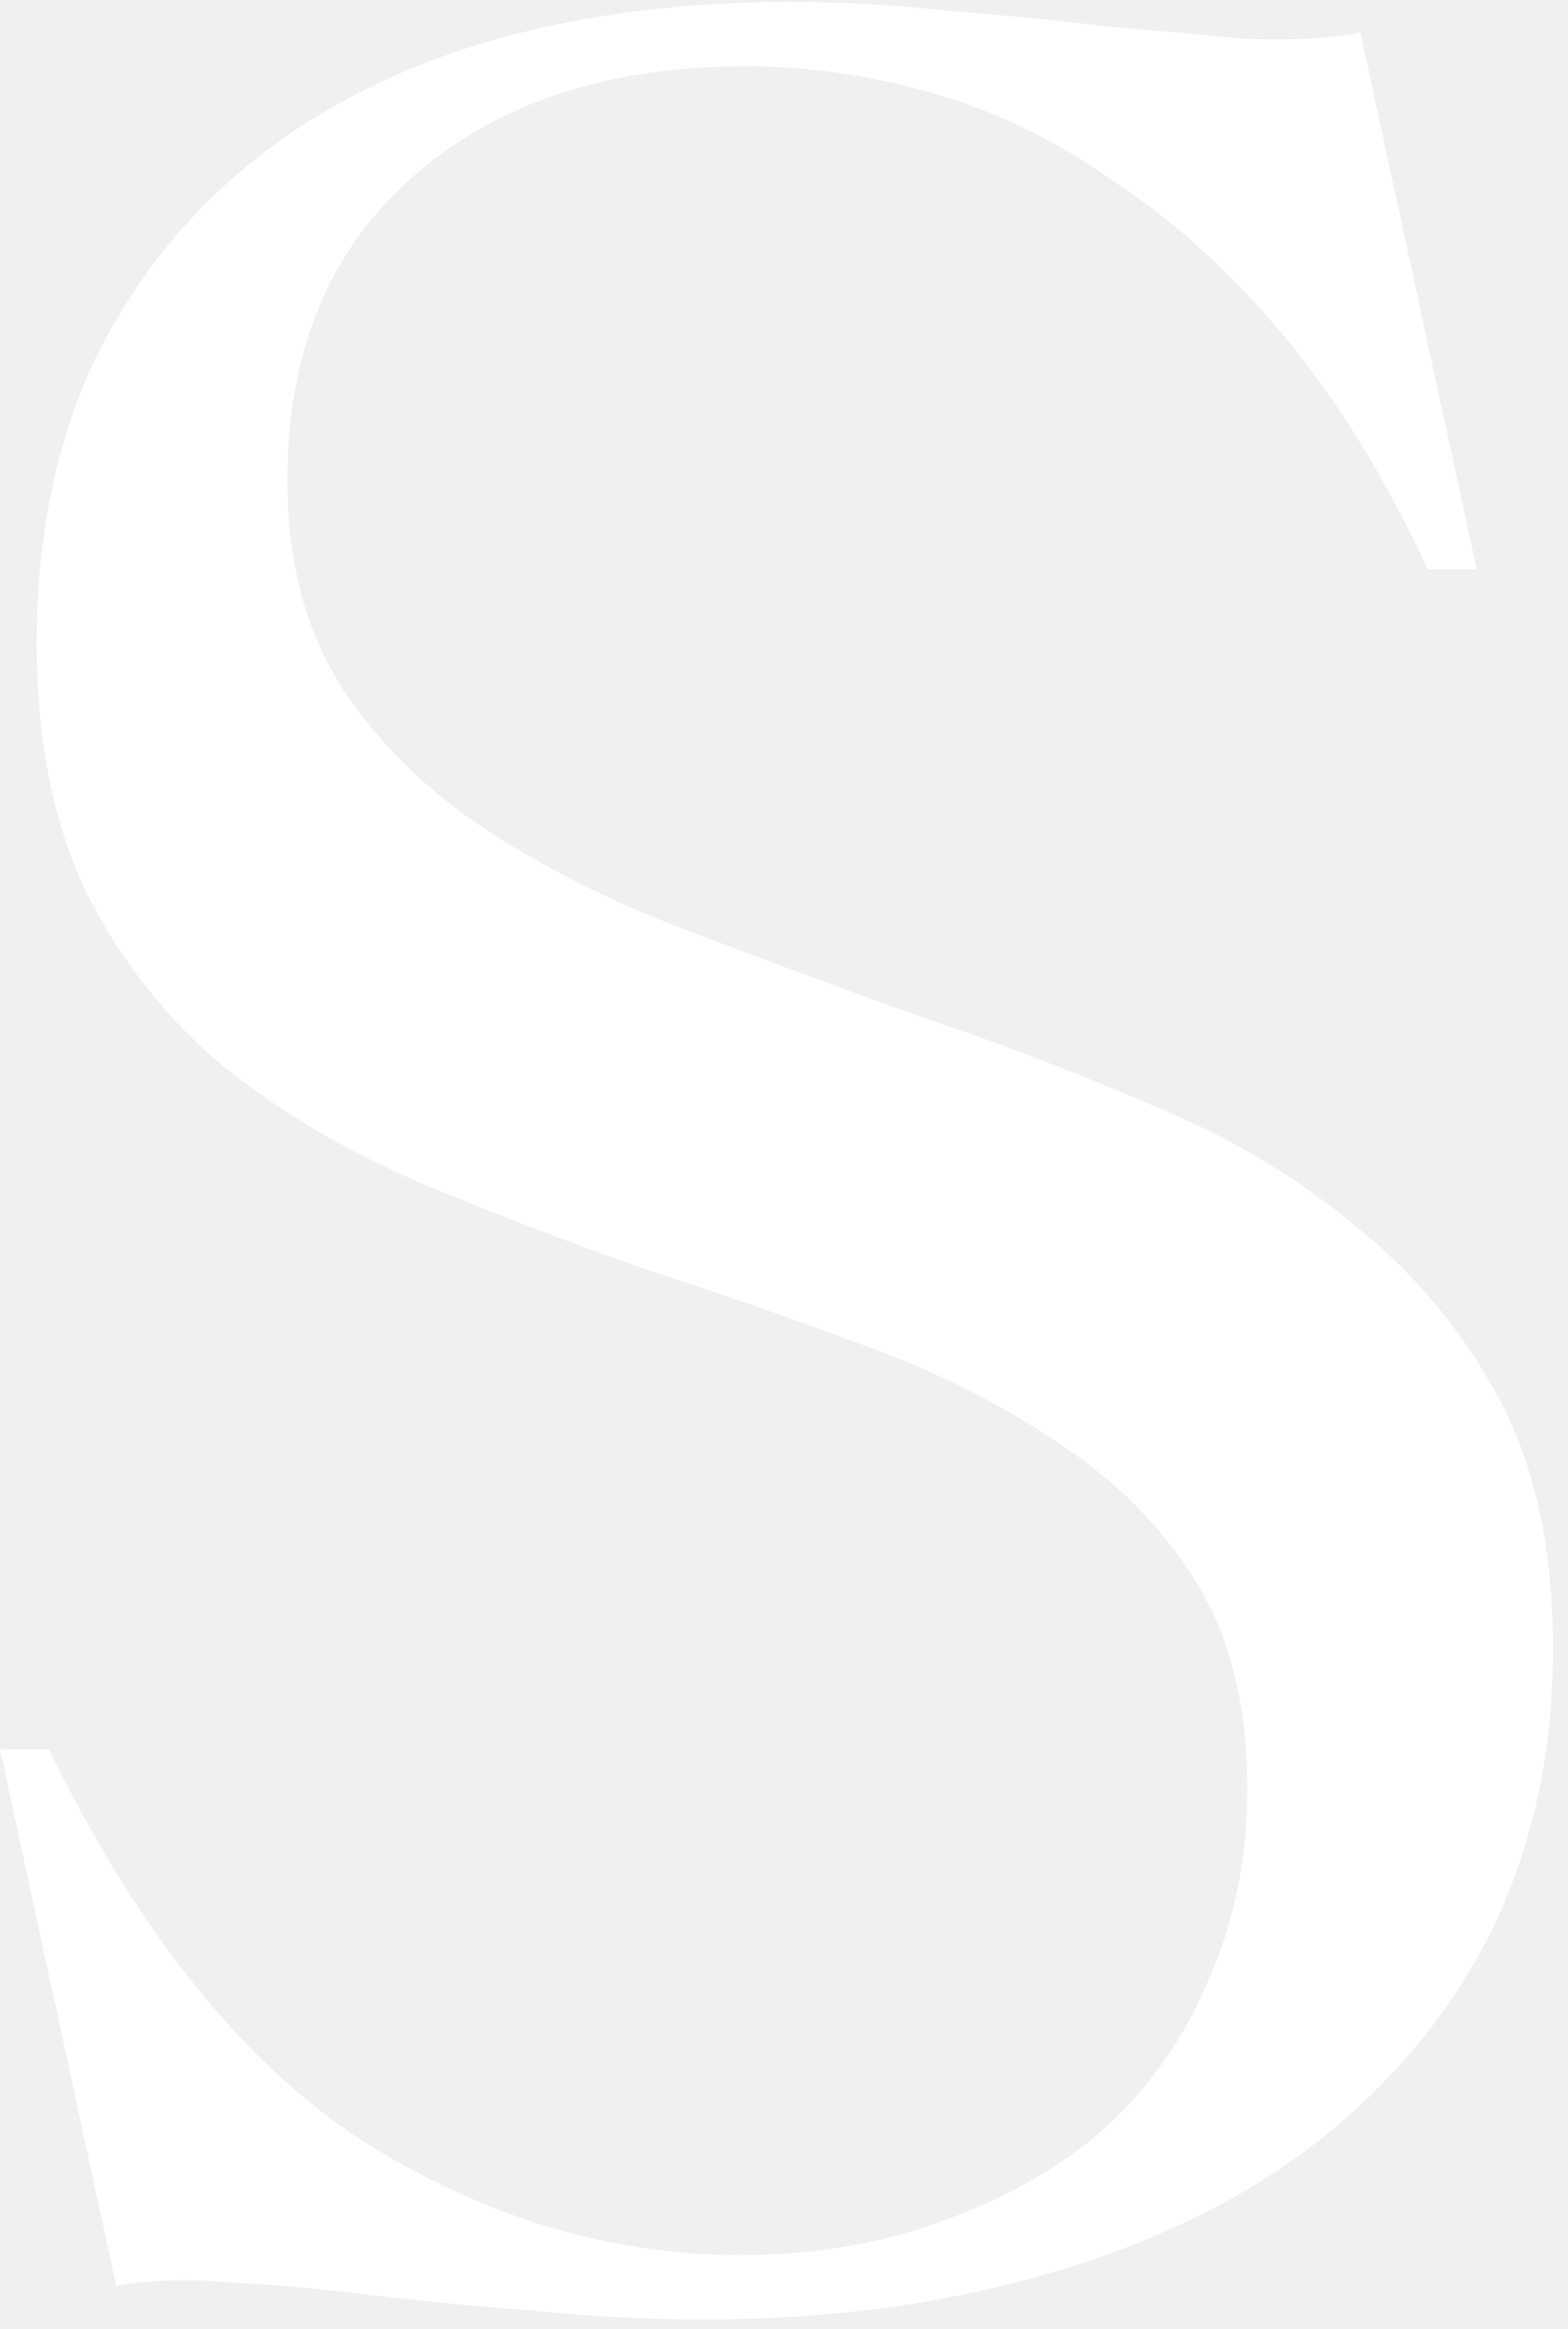
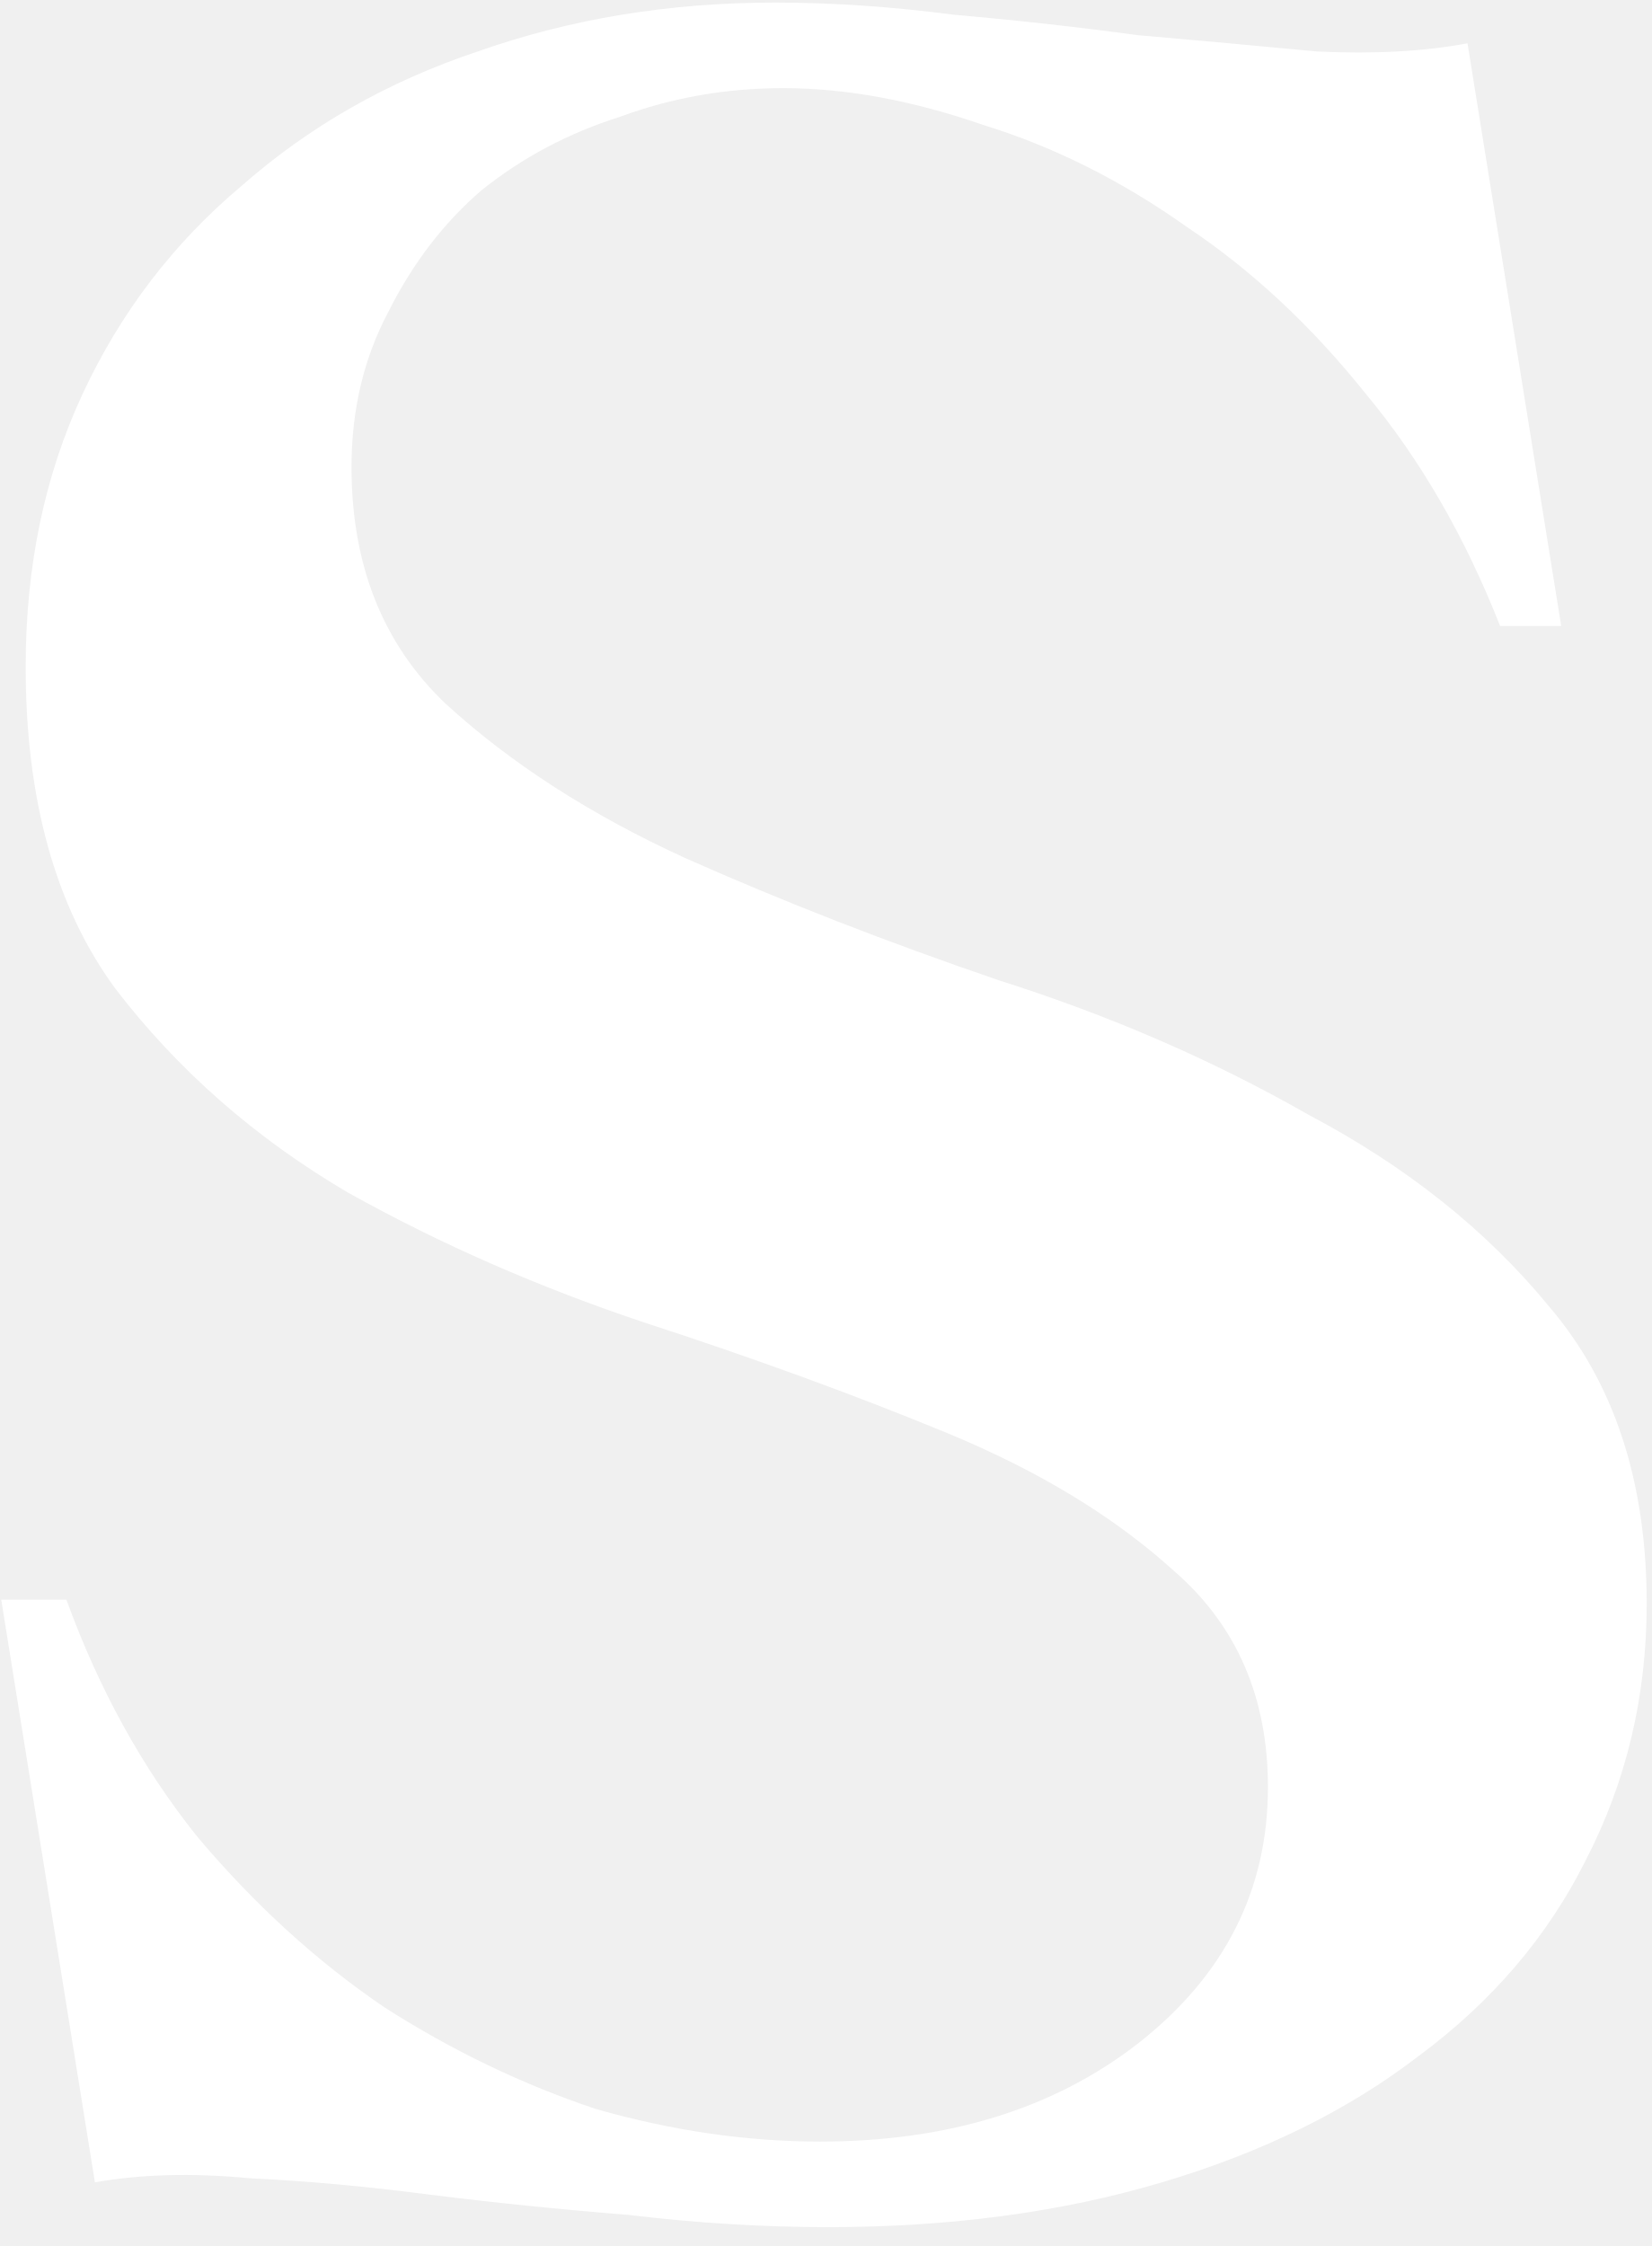
- <svg xmlns="http://www.w3.org/2000/svg" width="70" height="104" viewBox="0 0 70 104" fill="none">
-   <path d="M69.345 73.594C69.345 78.248 68.435 82.446 66.615 86.187C64.795 89.838 62.201 92.986 58.834 95.632C55.558 98.187 51.554 100.149 46.821 101.518C42.18 102.887 37.038 103.571 31.396 103.571C28.757 103.571 26.164 103.435 23.615 103.161C21.158 102.978 18.792 102.75 16.517 102.476C14.333 102.203 12.286 102.02 10.374 101.929C8.463 101.746 6.734 101.792 5.187 102.066L0 78.111H2.184C6.188 86.324 10.875 92.165 16.244 95.632C21.613 99.009 27.21 100.697 33.034 100.697C36.31 100.697 39.313 100.195 42.044 99.191C44.865 98.187 47.276 96.819 49.278 95.085C51.281 93.26 52.828 91.07 53.92 88.514C55.103 85.868 55.694 82.993 55.694 79.891C55.694 76.149 54.921 73.046 53.374 70.583C51.827 68.119 49.779 66.065 47.231 64.423C44.683 62.689 41.771 61.229 38.495 60.043C35.309 58.856 32.033 57.715 28.666 56.62C25.299 55.434 21.977 54.157 18.701 52.788C15.516 51.419 12.649 49.731 10.101 47.723C7.553 45.624 5.506 43.069 3.959 40.058C2.412 36.955 1.638 33.168 1.638 28.696C1.638 24.225 2.412 20.21 3.959 16.651C5.597 13.092 7.872 10.08 10.784 7.616C13.696 5.152 17.2 3.282 21.295 2.004C25.481 0.727 30.122 0.088 35.218 0.088C37.675 0.088 40.087 0.225 42.453 0.498C44.91 0.681 47.231 0.909 49.415 1.183C51.599 1.365 53.647 1.548 55.558 1.73C57.56 1.822 59.289 1.73 60.745 1.457L65.932 25.411H63.748C61.837 21.305 59.698 17.837 57.332 15.008C54.966 12.179 52.464 9.898 49.825 8.164C47.276 6.339 44.592 5.016 41.771 4.194C38.95 3.373 36.129 2.962 33.307 2.962C27.119 2.962 22.159 4.605 18.428 7.89C14.697 11.175 12.832 15.692 12.832 21.442C12.832 25.092 13.65 28.194 15.289 30.75C16.927 33.214 19.065 35.312 21.704 37.046C24.343 38.78 27.346 40.286 30.714 41.563C34.081 42.841 37.539 44.119 41.088 45.396C44.637 46.583 48.095 47.906 51.462 49.366C54.83 50.734 57.833 52.514 60.472 54.704C63.111 56.803 65.25 59.358 66.888 62.37C68.526 65.381 69.345 69.122 69.345 73.594Z" fill="white" />
+ <svg xmlns="http://www.w3.org/2000/svg" width="75" height="102" viewBox="0 0 75 102" fill="none">
+   <path d="M74.79 72.834C74.79 77.028 73.867 80.913 72.017 84.491C70.291 87.945 67.763 90.905 64.433 93.372C61.226 95.839 57.341 97.751 52.778 99.108C48.215 100.465 43.159 101.143 37.609 101.143C34.649 101.143 31.628 100.958 28.544 100.588C25.462 100.342 22.44 100.033 19.48 99.663C16.644 99.293 13.93 99.046 11.34 98.923C8.75 98.676 6.407 98.738 4.311 99.108L0.056 72.649H3.016C4.496 76.719 6.469 80.297 8.935 83.38C11.526 86.464 14.362 89.055 17.445 91.152C20.528 93.125 23.735 94.667 27.064 95.778C30.518 96.764 33.909 97.258 37.239 97.258C43.036 97.258 47.845 95.778 51.668 92.817C55.615 89.733 57.588 85.847 57.588 81.16C57.588 77.089 56.17 73.821 53.333 71.353C50.62 68.886 47.167 66.789 42.974 65.062C38.781 63.336 34.217 61.67 29.284 60.067C24.475 58.463 19.973 56.489 15.78 54.146C11.587 51.679 8.072 48.595 5.236 44.894C2.523 41.194 1.166 36.321 1.166 30.277C1.166 25.713 2.029 21.581 3.756 17.88C5.482 14.179 7.887 11.034 10.97 8.443C14.054 5.73 17.63 3.694 21.7 2.337C25.893 0.857 30.395 0.117 35.204 0.117C37.794 0.117 40.507 0.302 43.344 0.672C46.18 0.919 48.955 1.227 51.668 1.597C54.505 1.844 57.218 2.091 59.808 2.337C62.398 2.461 64.679 2.337 66.652 1.967L70.907 28.427H68.132C66.529 24.356 64.494 20.841 62.028 17.88C59.561 14.796 56.848 12.267 53.888 10.294C50.928 8.197 47.845 6.655 44.639 5.668C41.432 4.558 38.411 4.003 35.574 4.003C32.984 4.003 30.517 4.434 28.175 5.298C25.831 6.038 23.735 7.148 21.885 8.628C20.158 10.109 18.74 11.959 17.63 14.179C16.52 16.276 15.965 18.62 15.965 21.21C15.965 25.651 17.384 29.229 20.22 31.942C23.18 34.656 26.818 37 31.134 38.974C35.574 40.947 40.322 42.797 45.379 44.524C50.435 46.128 55.121 48.163 59.438 50.63C63.878 52.974 67.516 55.873 70.352 59.327C73.312 62.781 74.79 67.283 74.79 72.834Z" fill="white" />
</svg>
